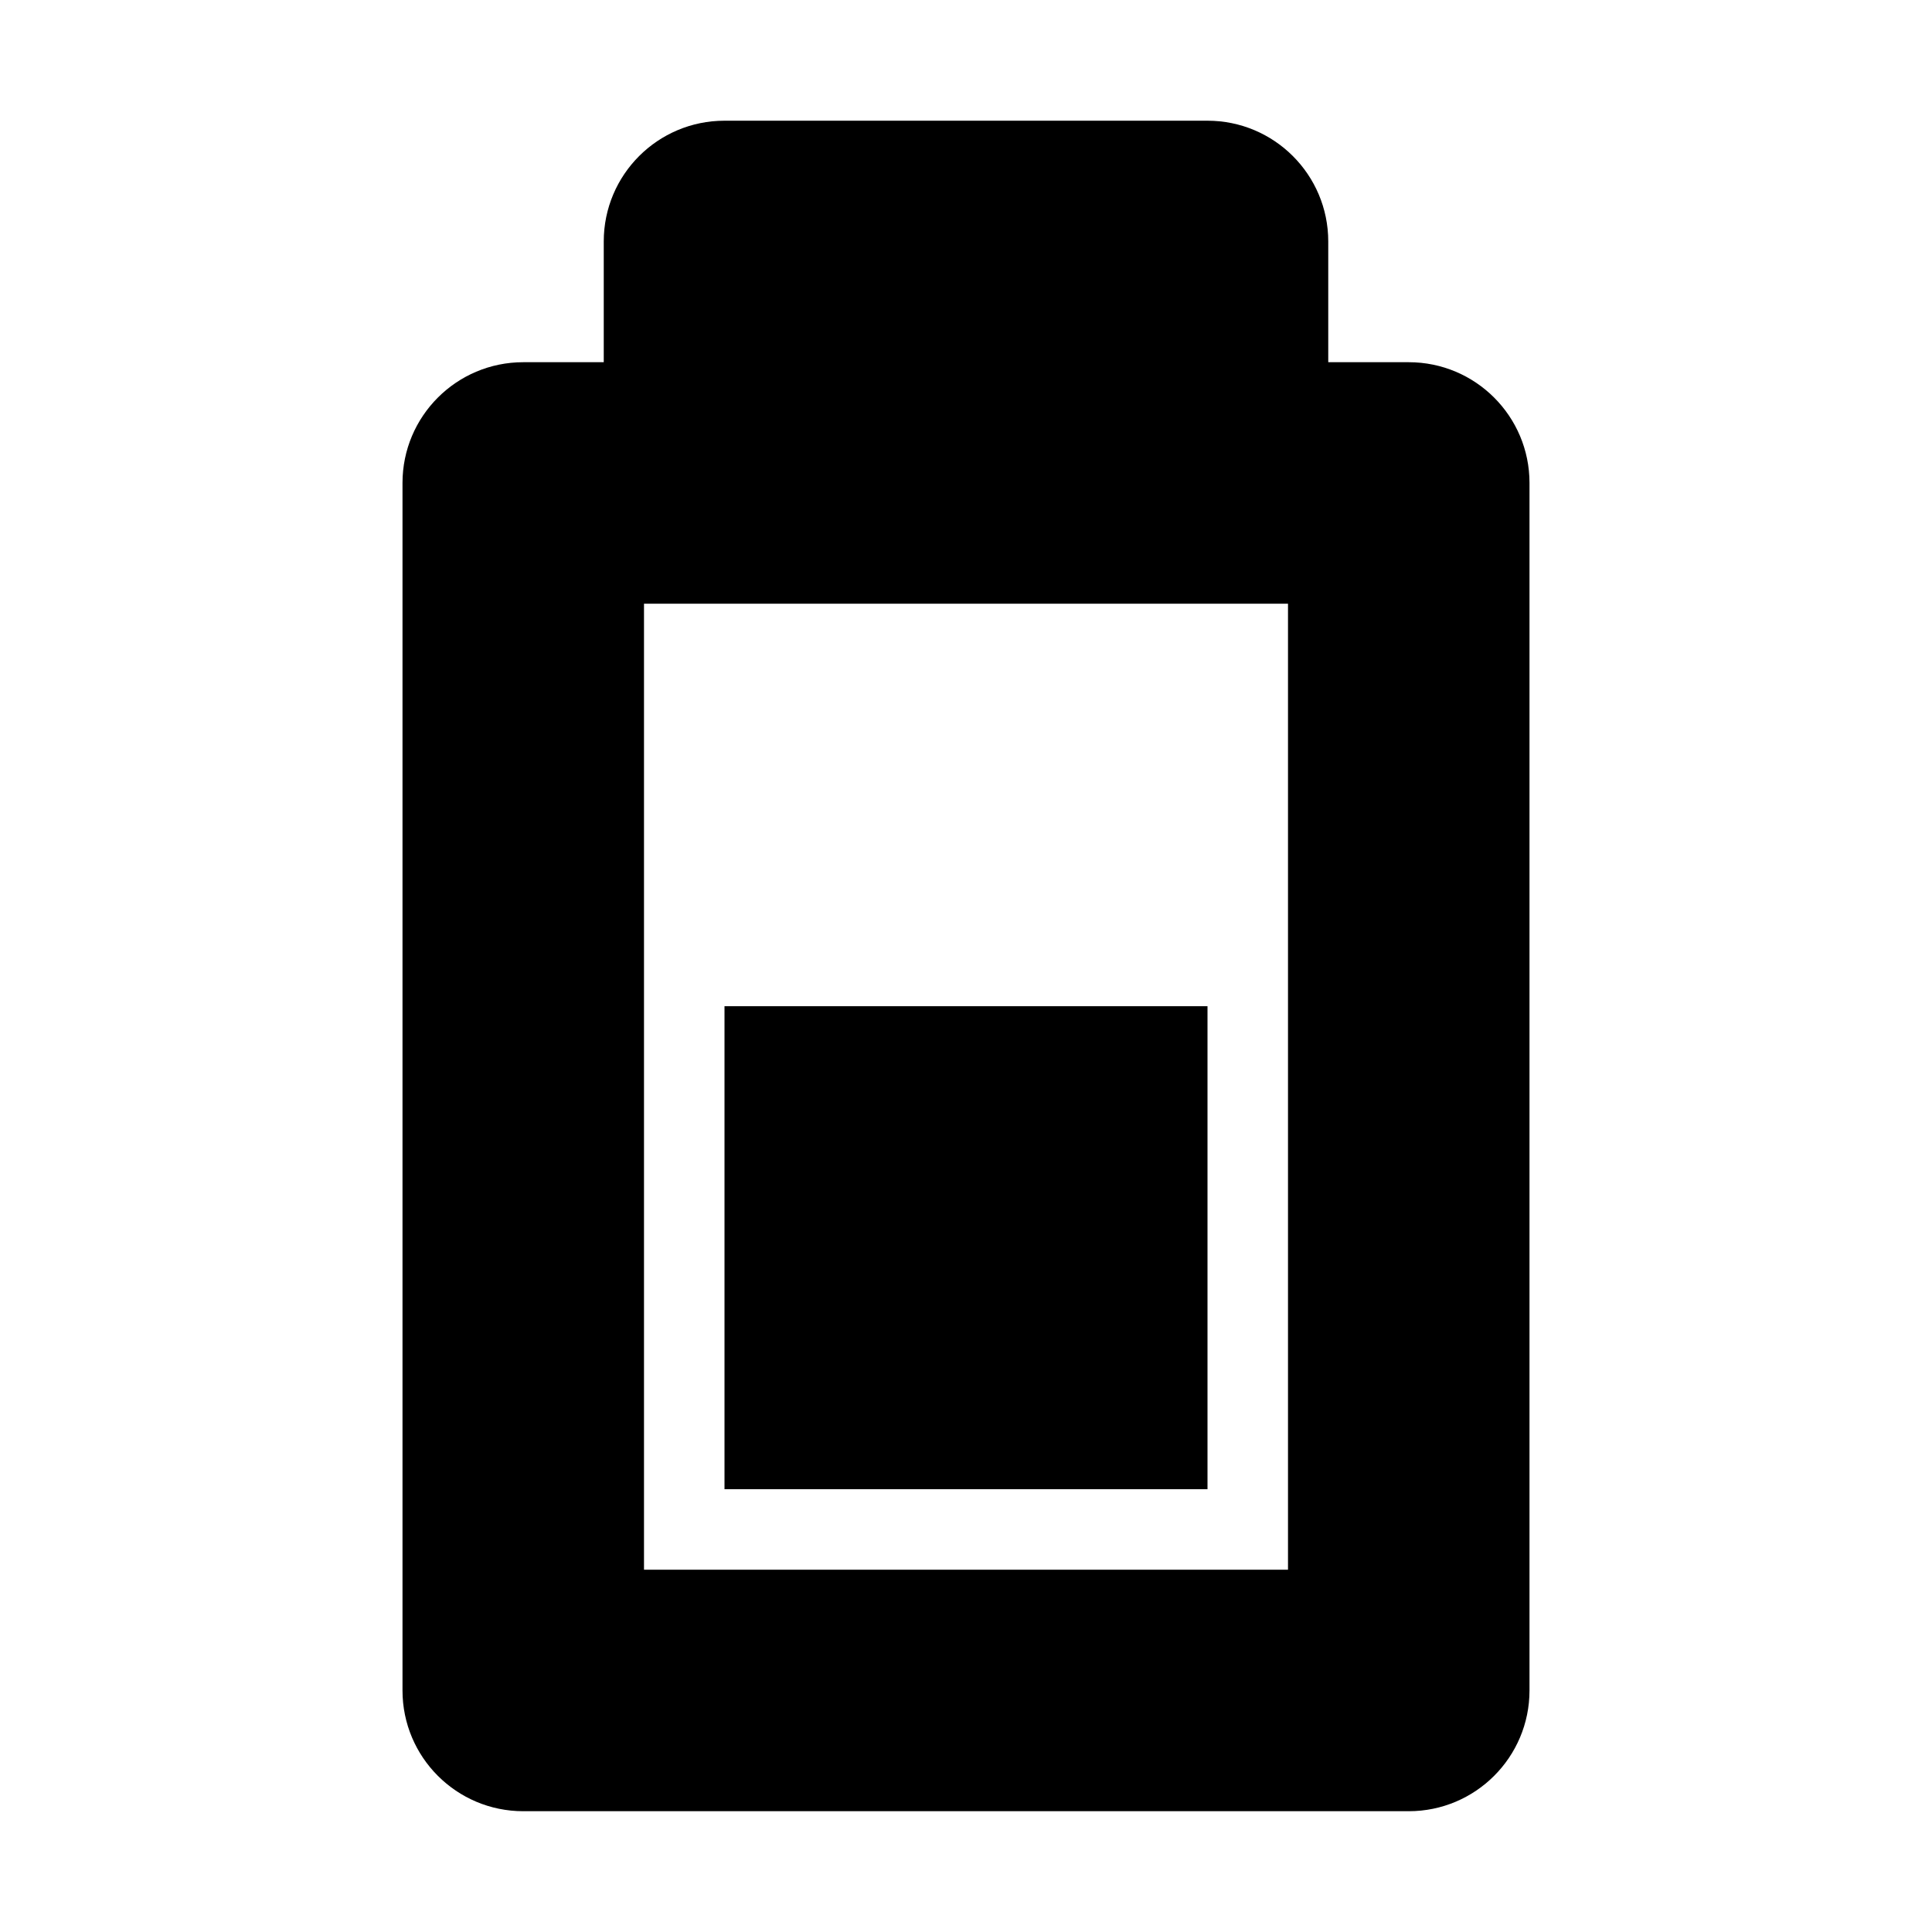
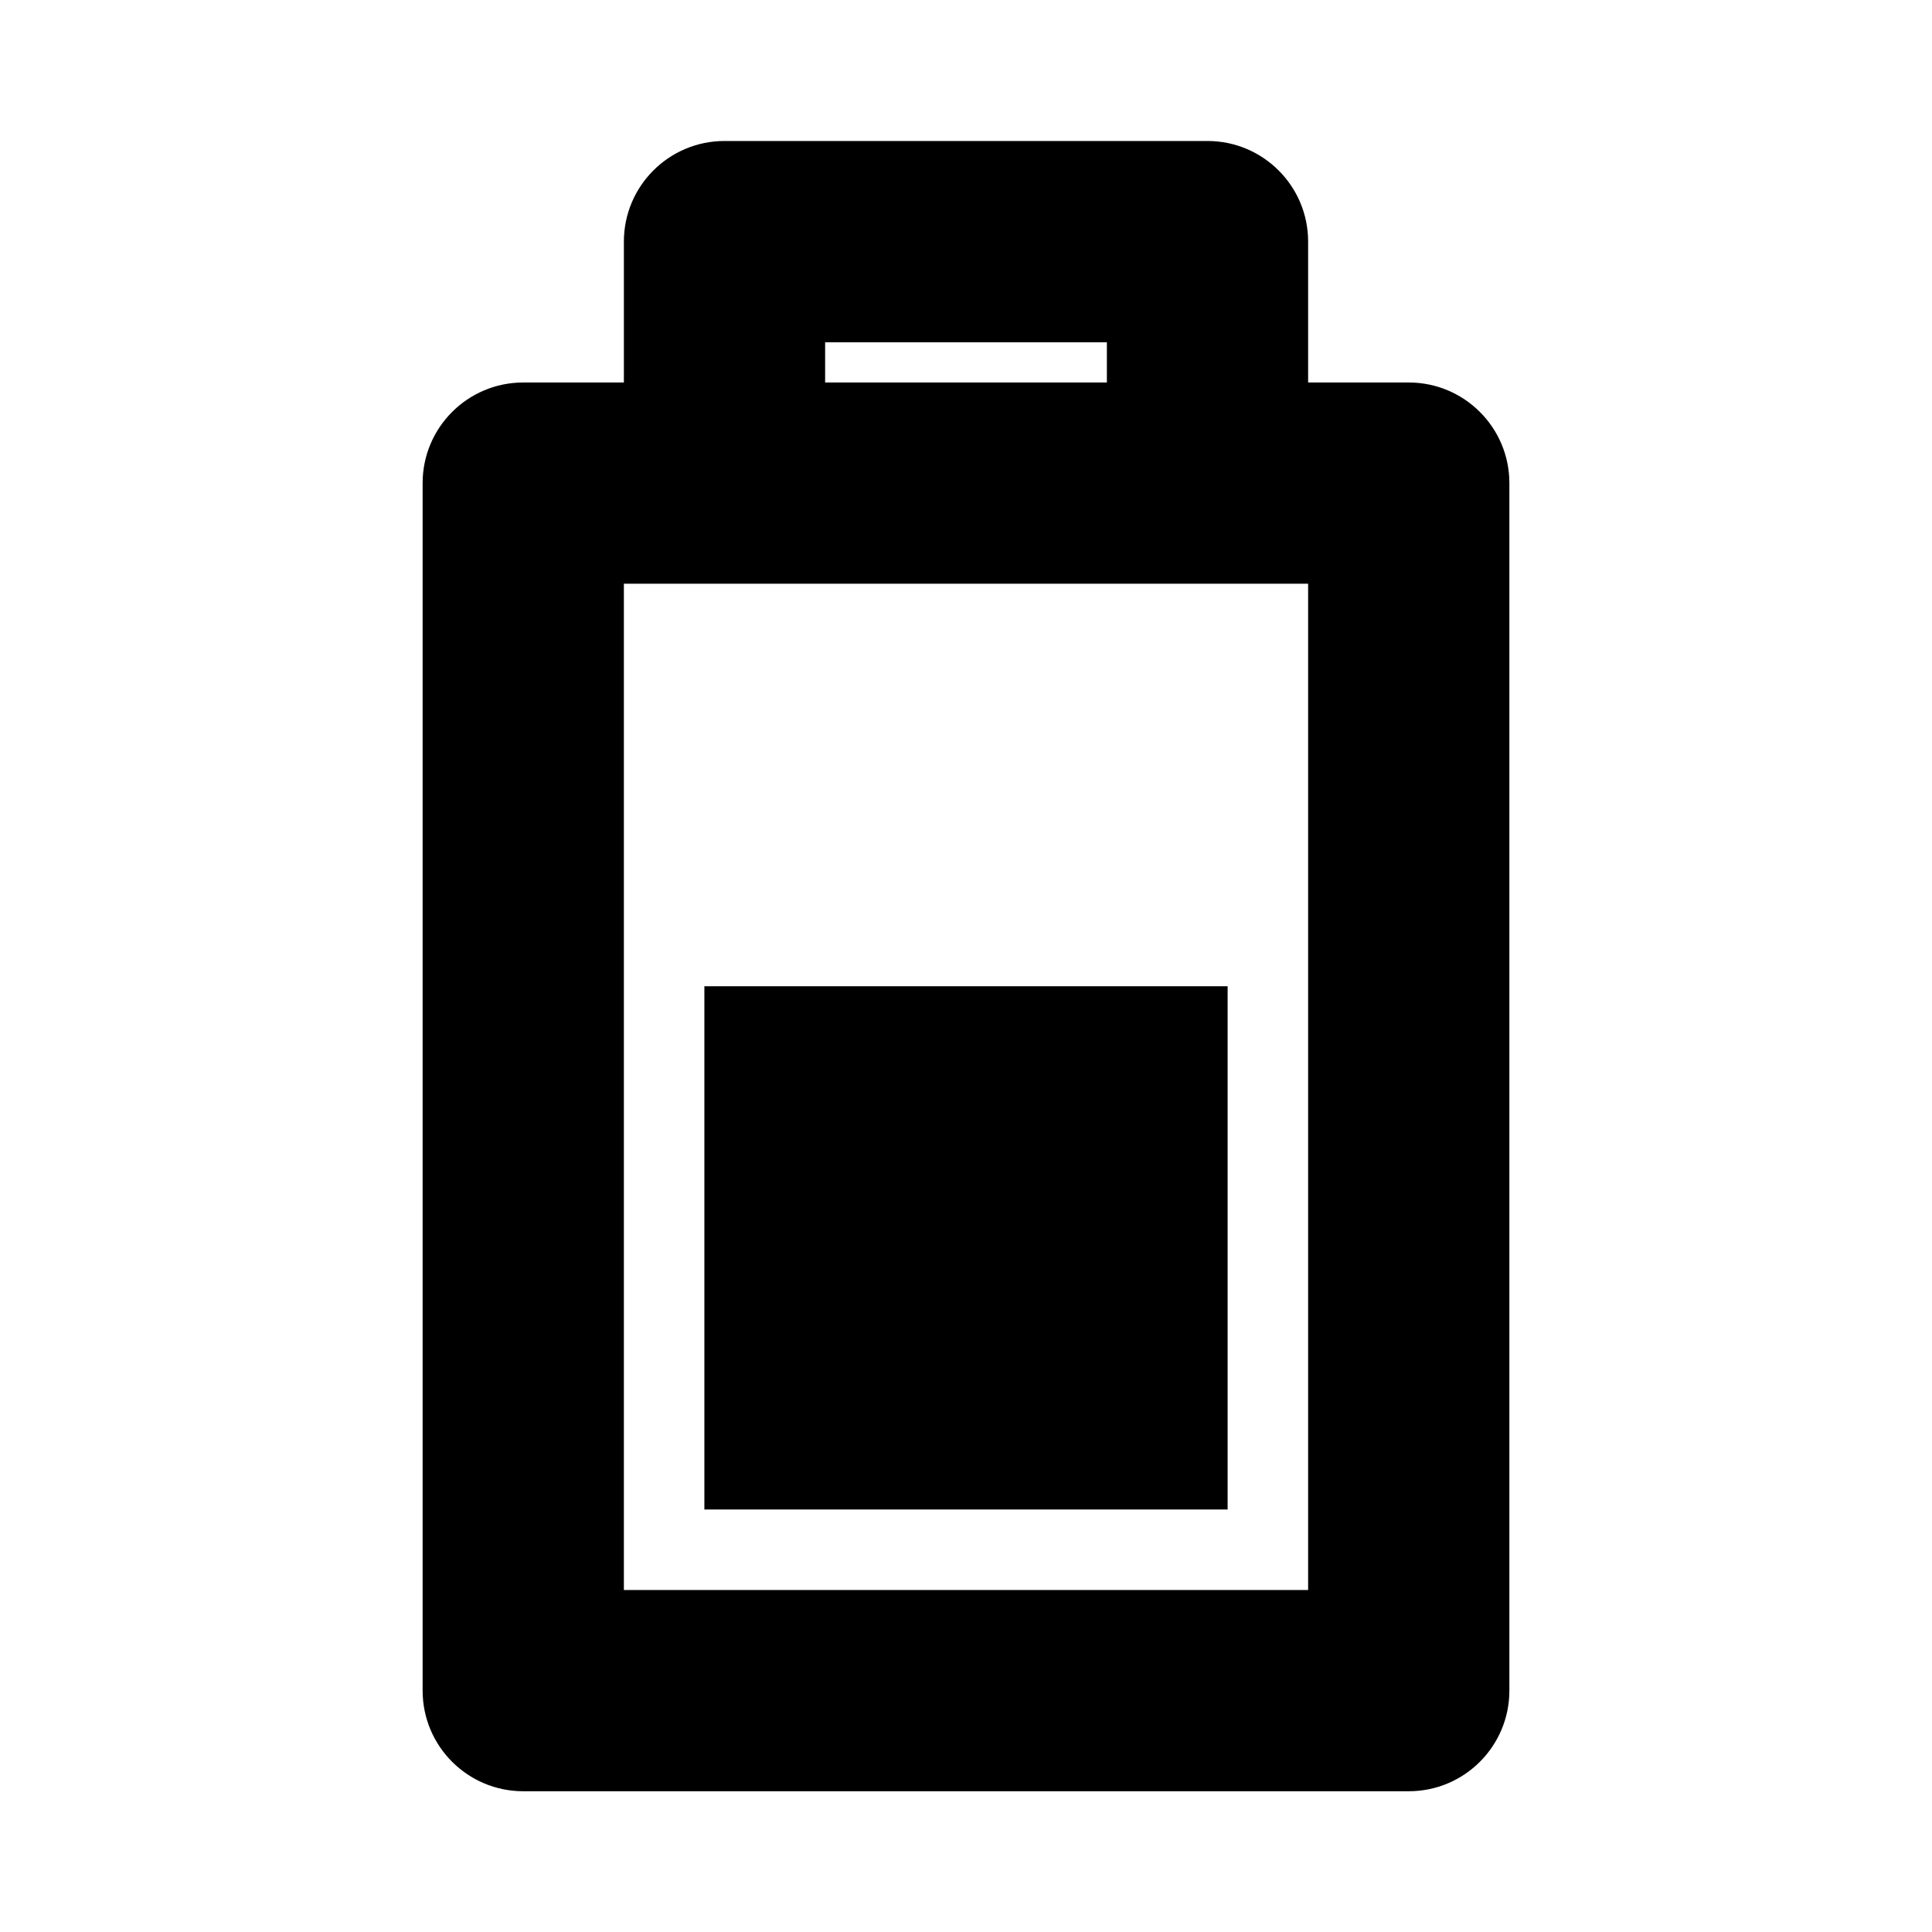
<svg xmlns="http://www.w3.org/2000/svg" viewBox="0 0 48 48" style="enable-background:new 0 0 48 48" xml:space="preserve">
  <style>.st3{display:none}</style>
  <g id="Your_Icons">
-     <path d="M0 0h48v48H0V0z" style="fill:none" />
-     <path d="M35 8.999h-2v-3a3 3 0 0 0-3-3H18a3 3 0 0 0-3 3v3h-2a3 3 0 0 0-3 3v30a3 3 0 0 0 3 3h22a3 3 0 0 0 3-3v-30a3 3 0 0 0-3-3zm-3 30H16v-24h16v24z" />
-     <path d="M30 36.999H18v-12h12v12z" />
+     <path style="fill:none" d="M0 .004h48v48H0z" />
+     <path d="M35 9.503h-2.5v-3.5a2.5 2.5 0 0 0-2.5-2.5H18a2.5 2.5 0 0 0-2.5 2.5v3.5H13a2.5 2.5 0 0 0-2.5 2.5v30a2.5 2.5 0 0 0 2.5 2.5h22a2.5 2.5 0 0 0 2.5-2.5v-30a2.5 2.5 0 0 0-2.5-2.5zm-14.5-1h7v1h-7v-1zm12 31h-17v-25h17v25z" />
+     <path d="M30.5 37.503h-13v-13h13v13z" />
  </g>
</svg>
